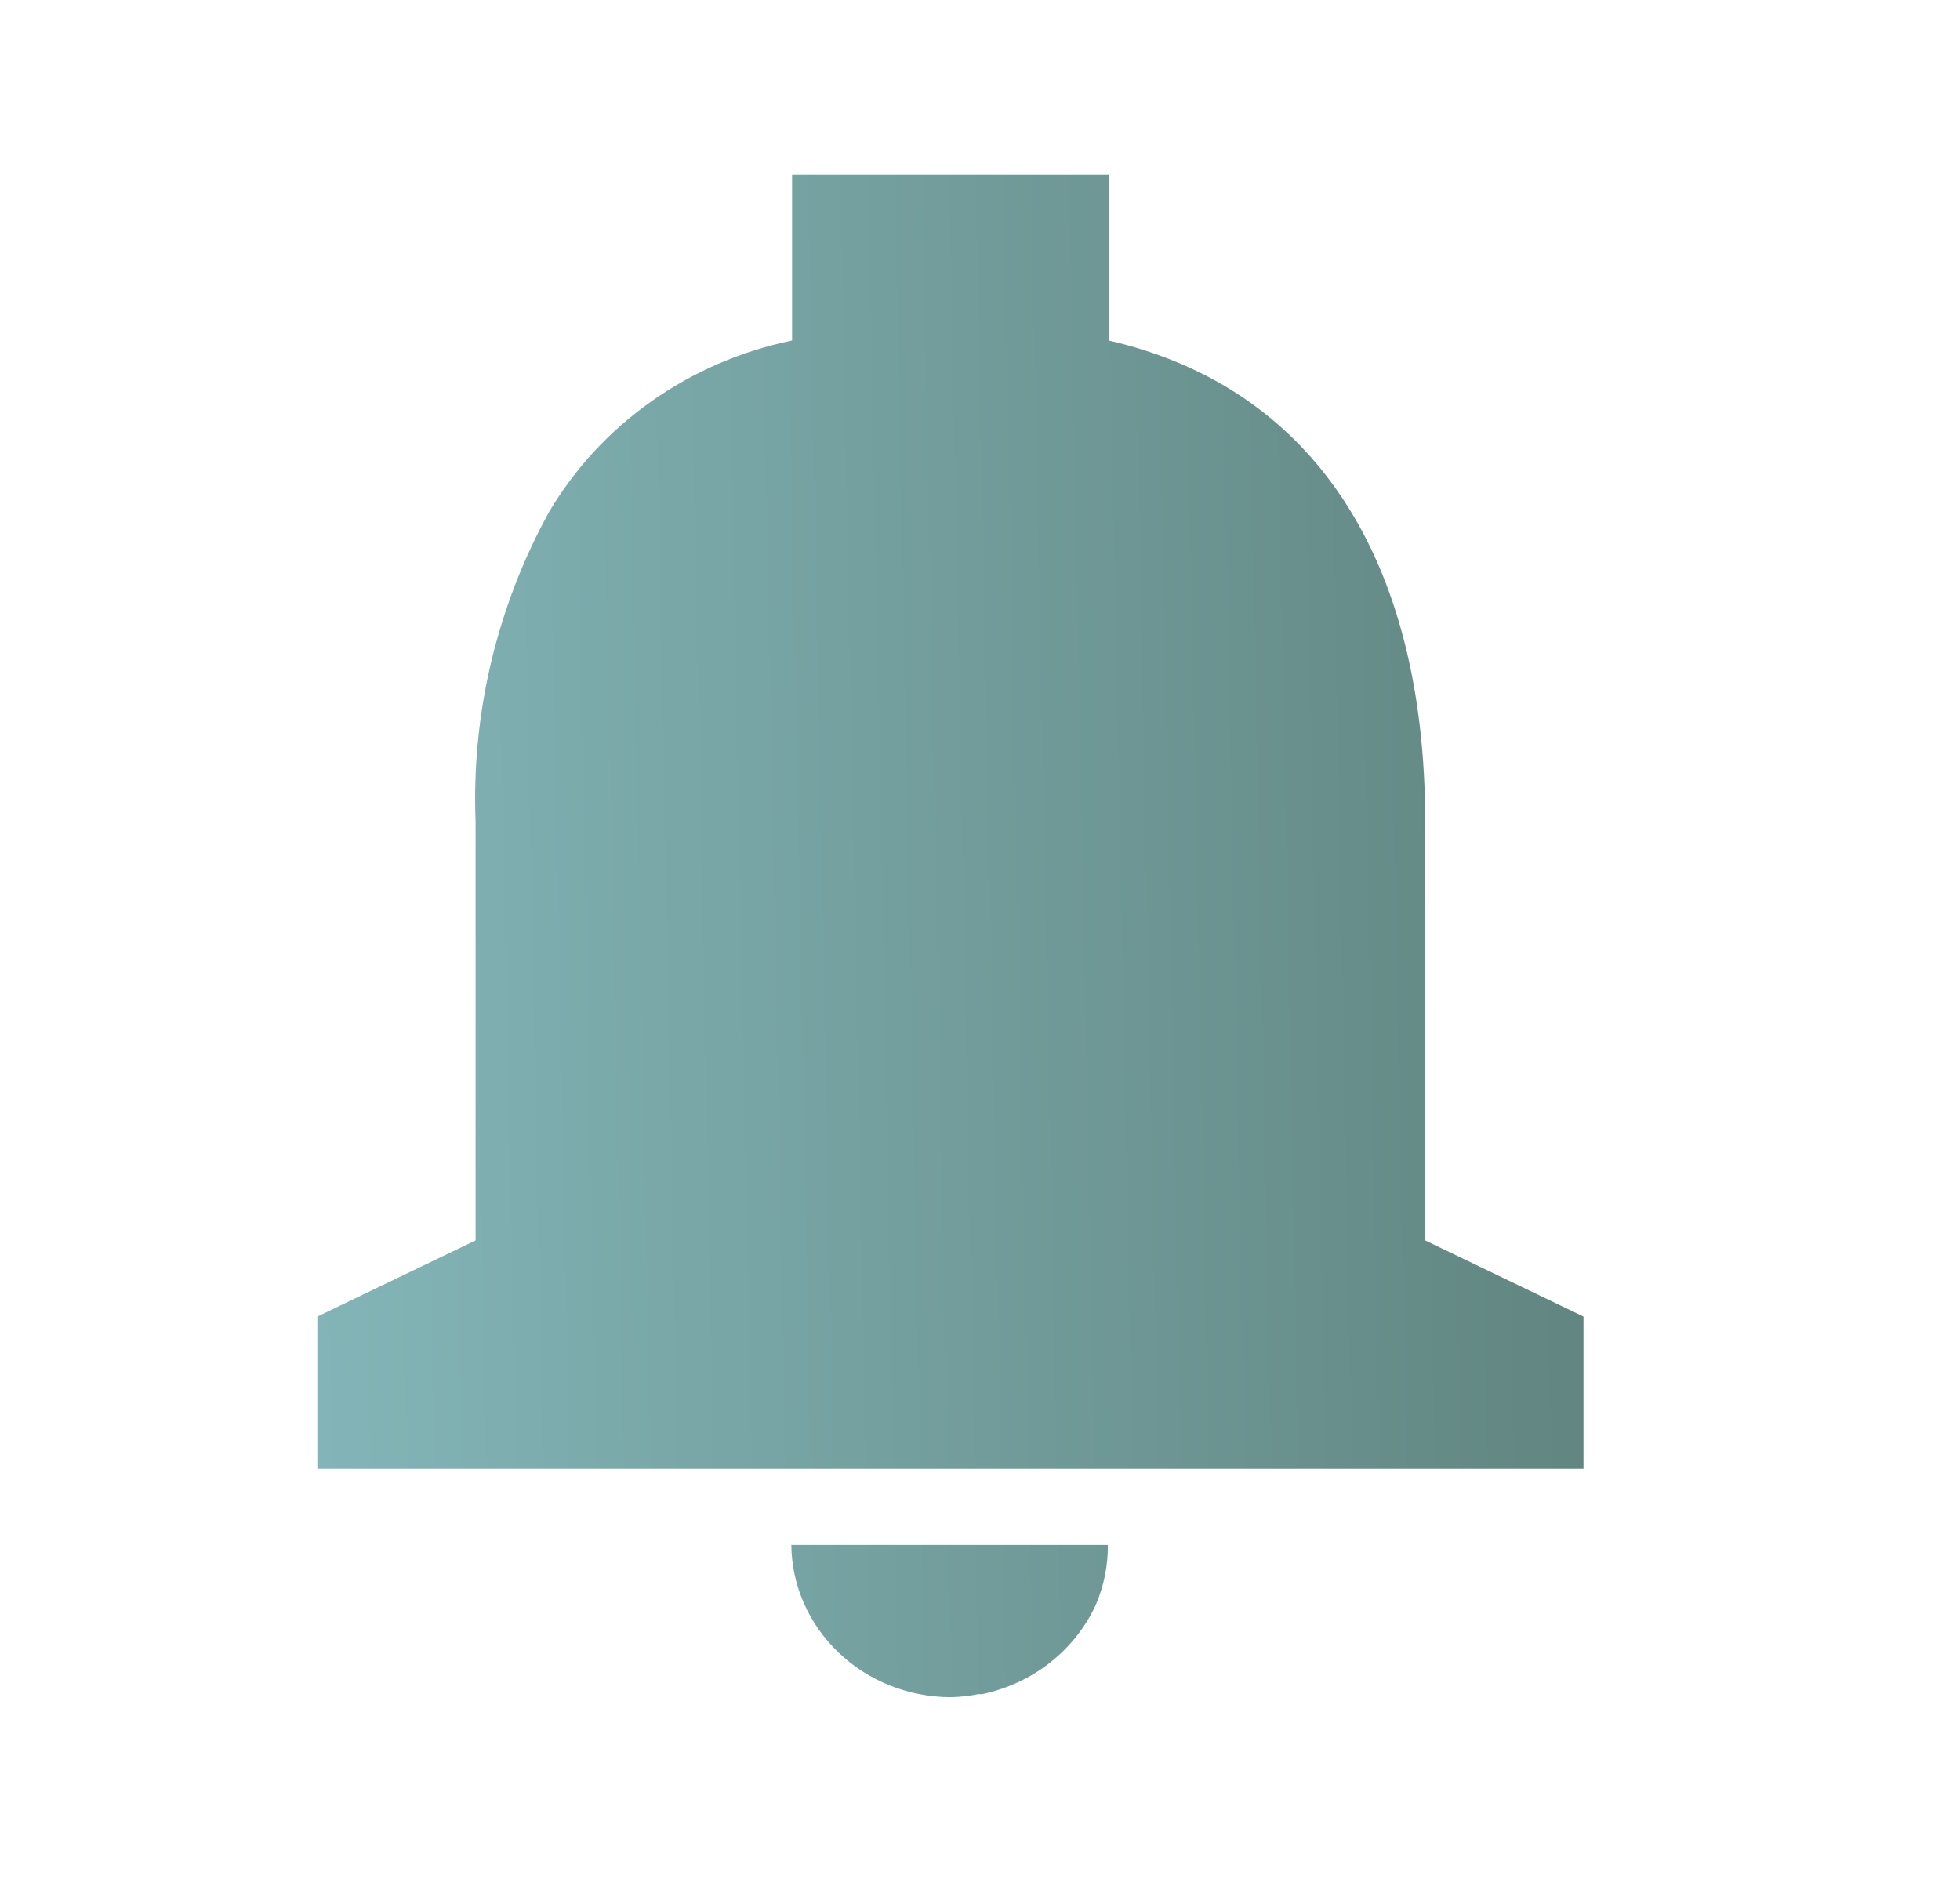
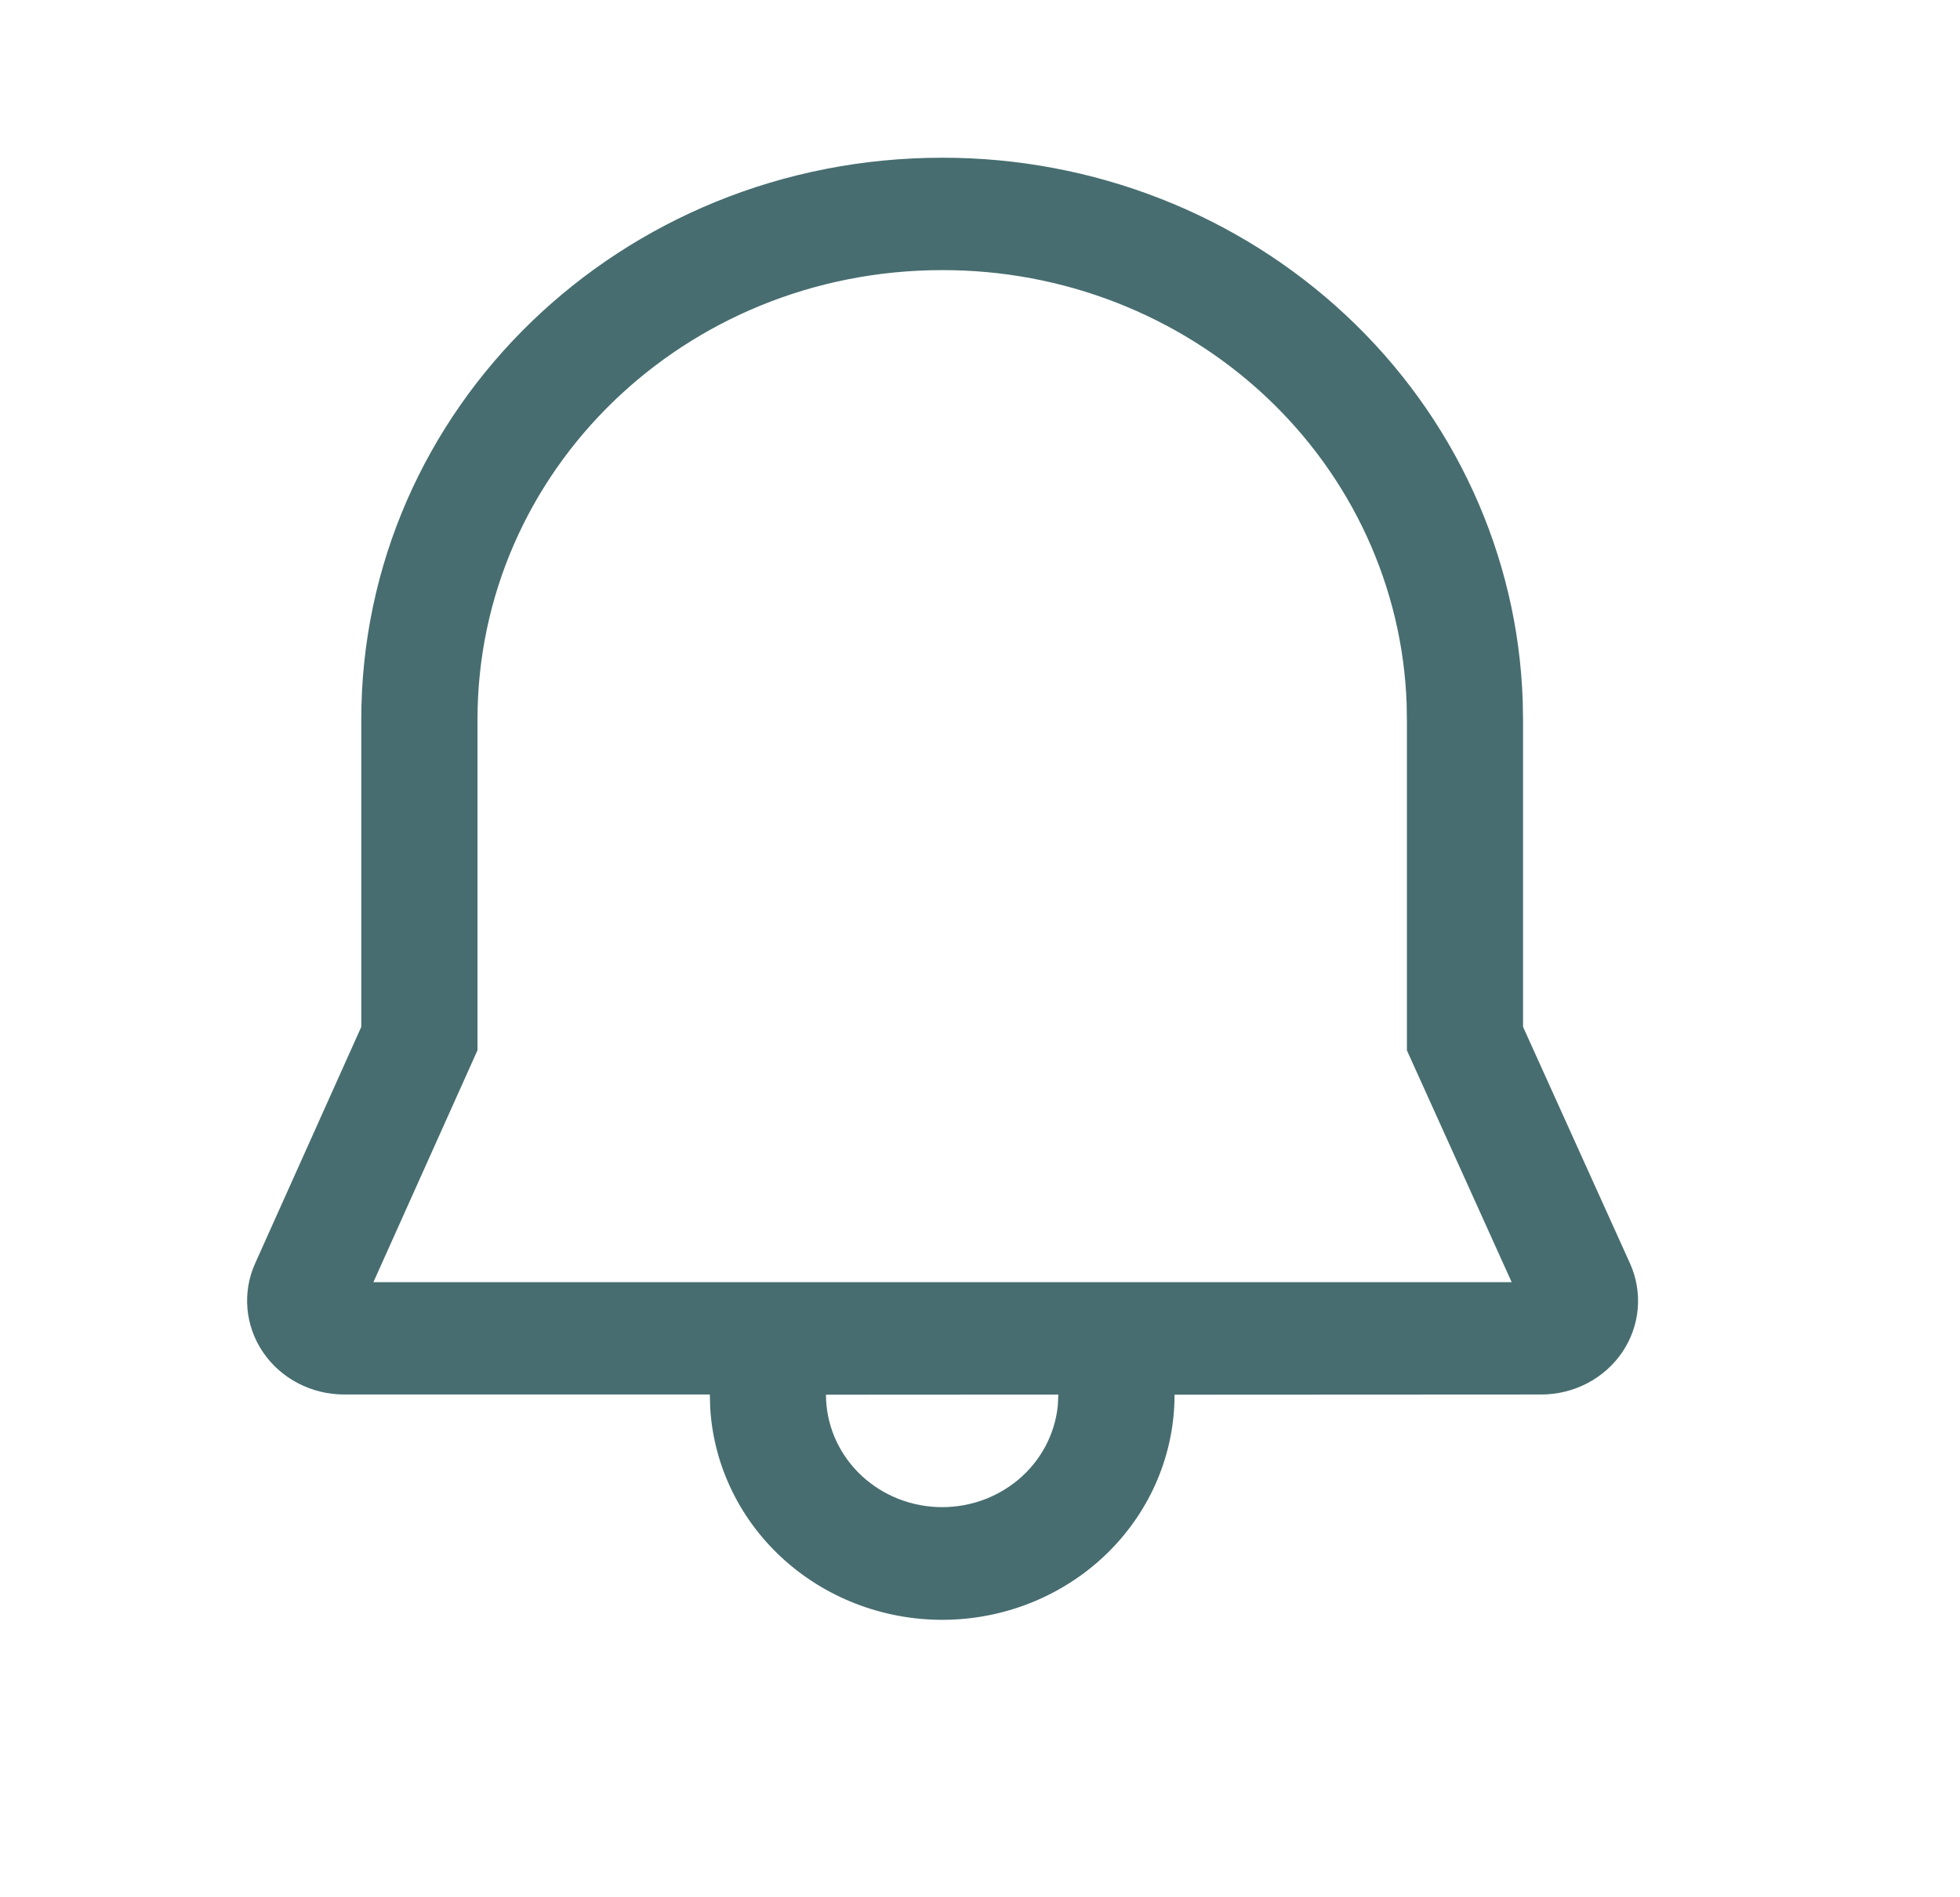
<svg xmlns="http://www.w3.org/2000/svg" width="31" height="30" viewBox="0 0 31 30" fill="none">
-   <path d="M15.032 26.847C14.367 26.844 13.731 26.59 13.261 26.139C12.79 25.688 12.522 25.078 12.516 24.439H17.522C17.525 24.761 17.461 25.08 17.335 25.378C17.173 25.735 16.925 26.05 16.611 26.297C16.298 26.545 15.928 26.716 15.532 26.799H15.473C15.328 26.828 15.18 26.844 15.032 26.847ZM25.045 23.234H5.019V20.826L7.522 19.622V12.998C7.456 11.299 7.855 9.613 8.678 8.109C9.084 7.419 9.636 6.82 10.3 6.351C10.964 5.881 11.723 5.553 12.528 5.387V2.762H17.535V5.387C20.763 6.126 22.541 8.829 22.541 12.998V19.622L25.045 20.826V23.234Z" fill="url(#paint0_linear_194_1189)" />
-   <defs>
-     <linearGradient id="paint0_linear_194_1189" x1="5.019" y1="26.847" x2="25.511" y2="26.444" gradientUnits="userSpaceOnUse">
-       <stop stop-color="#83B5B8" />
-       <stop offset="1" stop-color="#618580" />
-     </linearGradient>
-   </defs>
+   <path d="M14.902 2.495C17.286 2.492 19.579 3.387 21.293 4.992C23.007 6.596 24.008 8.783 24.084 11.09L24.089 11.386V16.243L25.78 19.984C25.882 20.21 25.924 20.456 25.903 20.701C25.882 20.947 25.798 21.183 25.659 21.389C25.519 21.595 25.329 21.764 25.105 21.881C24.882 21.998 24.631 22.059 24.377 22.059L18.577 22.062C18.578 22.988 18.206 23.878 17.54 24.543C16.874 25.207 15.967 25.595 15.01 25.622C14.054 25.649 13.124 25.314 12.419 24.689C11.714 24.064 11.288 23.197 11.233 22.272L11.227 22.059H5.439C5.185 22.058 4.935 21.997 4.712 21.88C4.489 21.764 4.299 21.595 4.16 21.39C4.02 21.184 3.936 20.949 3.914 20.704C3.892 20.459 3.933 20.213 4.034 19.988L5.714 16.244V11.386C5.714 6.46 9.821 2.495 14.902 2.495V2.495ZM16.739 22.06L13.064 22.062C13.064 22.519 13.246 22.958 13.571 23.289C13.897 23.62 14.341 23.817 14.813 23.839C15.284 23.861 15.746 23.707 16.104 23.408C16.461 23.109 16.685 22.689 16.731 22.234L16.739 22.06ZM14.902 4.273C10.835 4.273 7.552 7.443 7.552 11.386V16.614L5.906 20.282H23.909L22.252 16.615V11.401L22.248 11.135C22.184 9.292 21.382 7.545 20.011 6.264C18.64 4.983 16.808 4.269 14.902 4.273V4.273Z" fill="#476D70" />
</svg>
